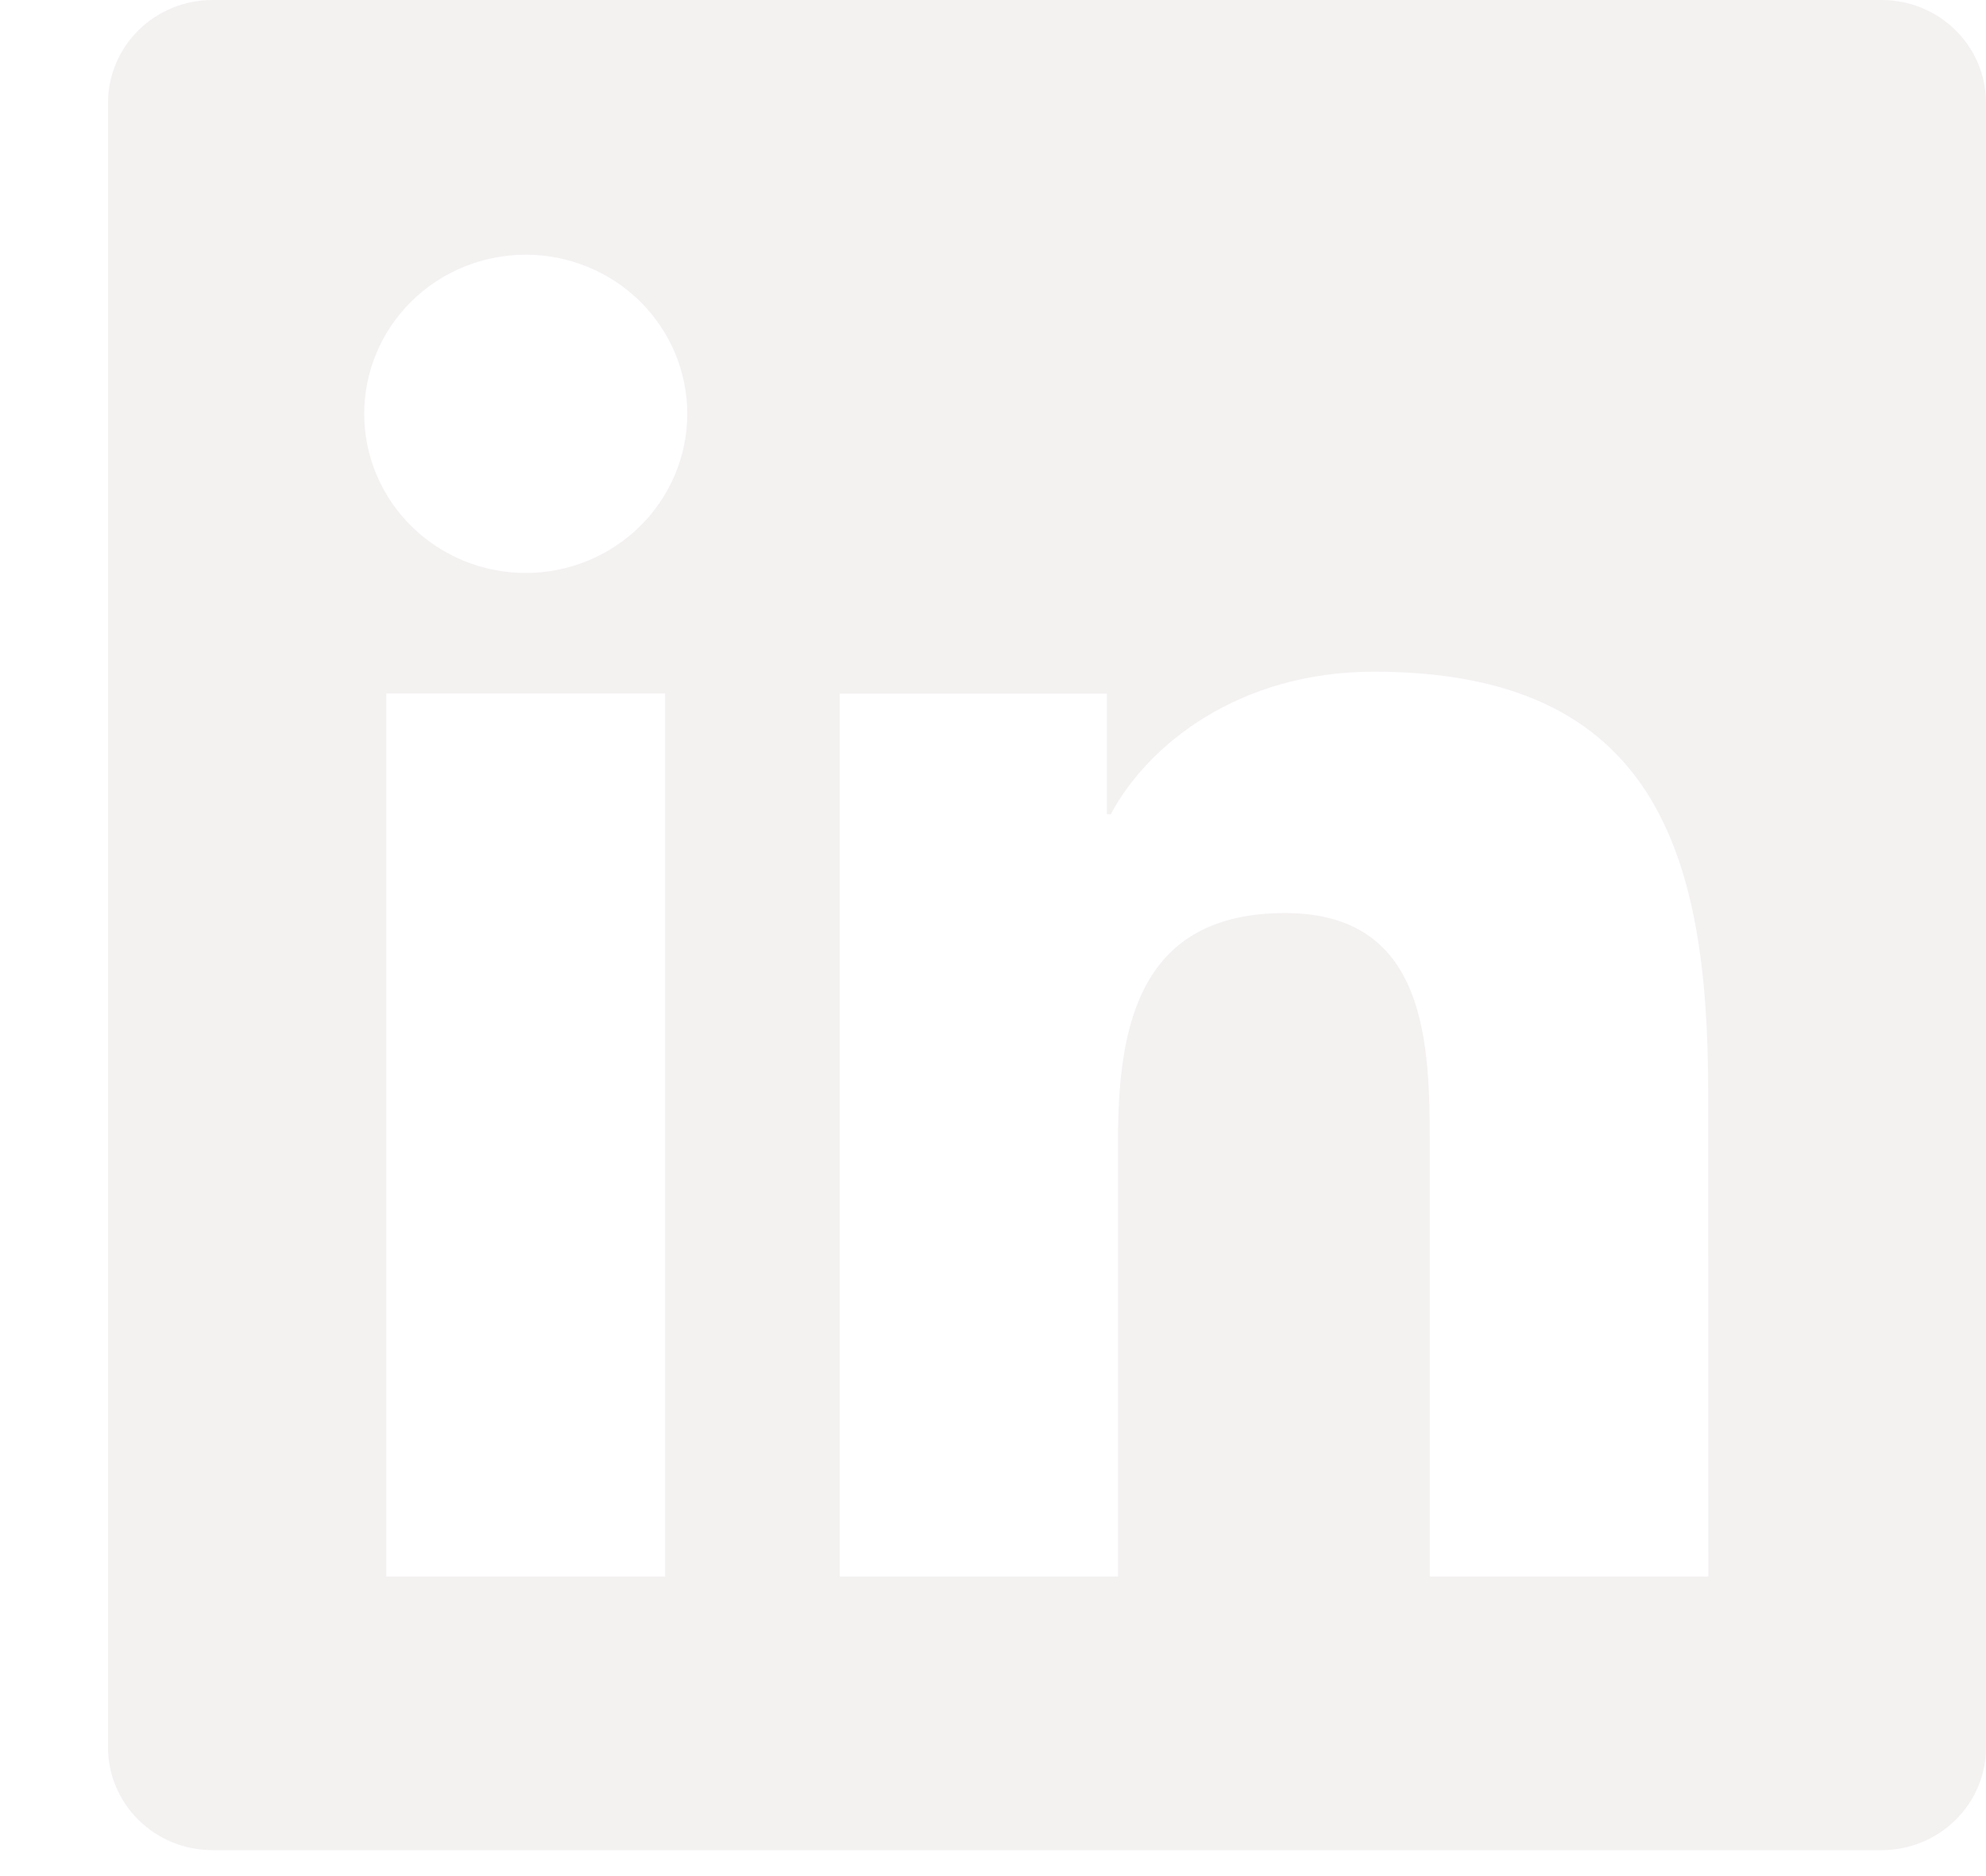
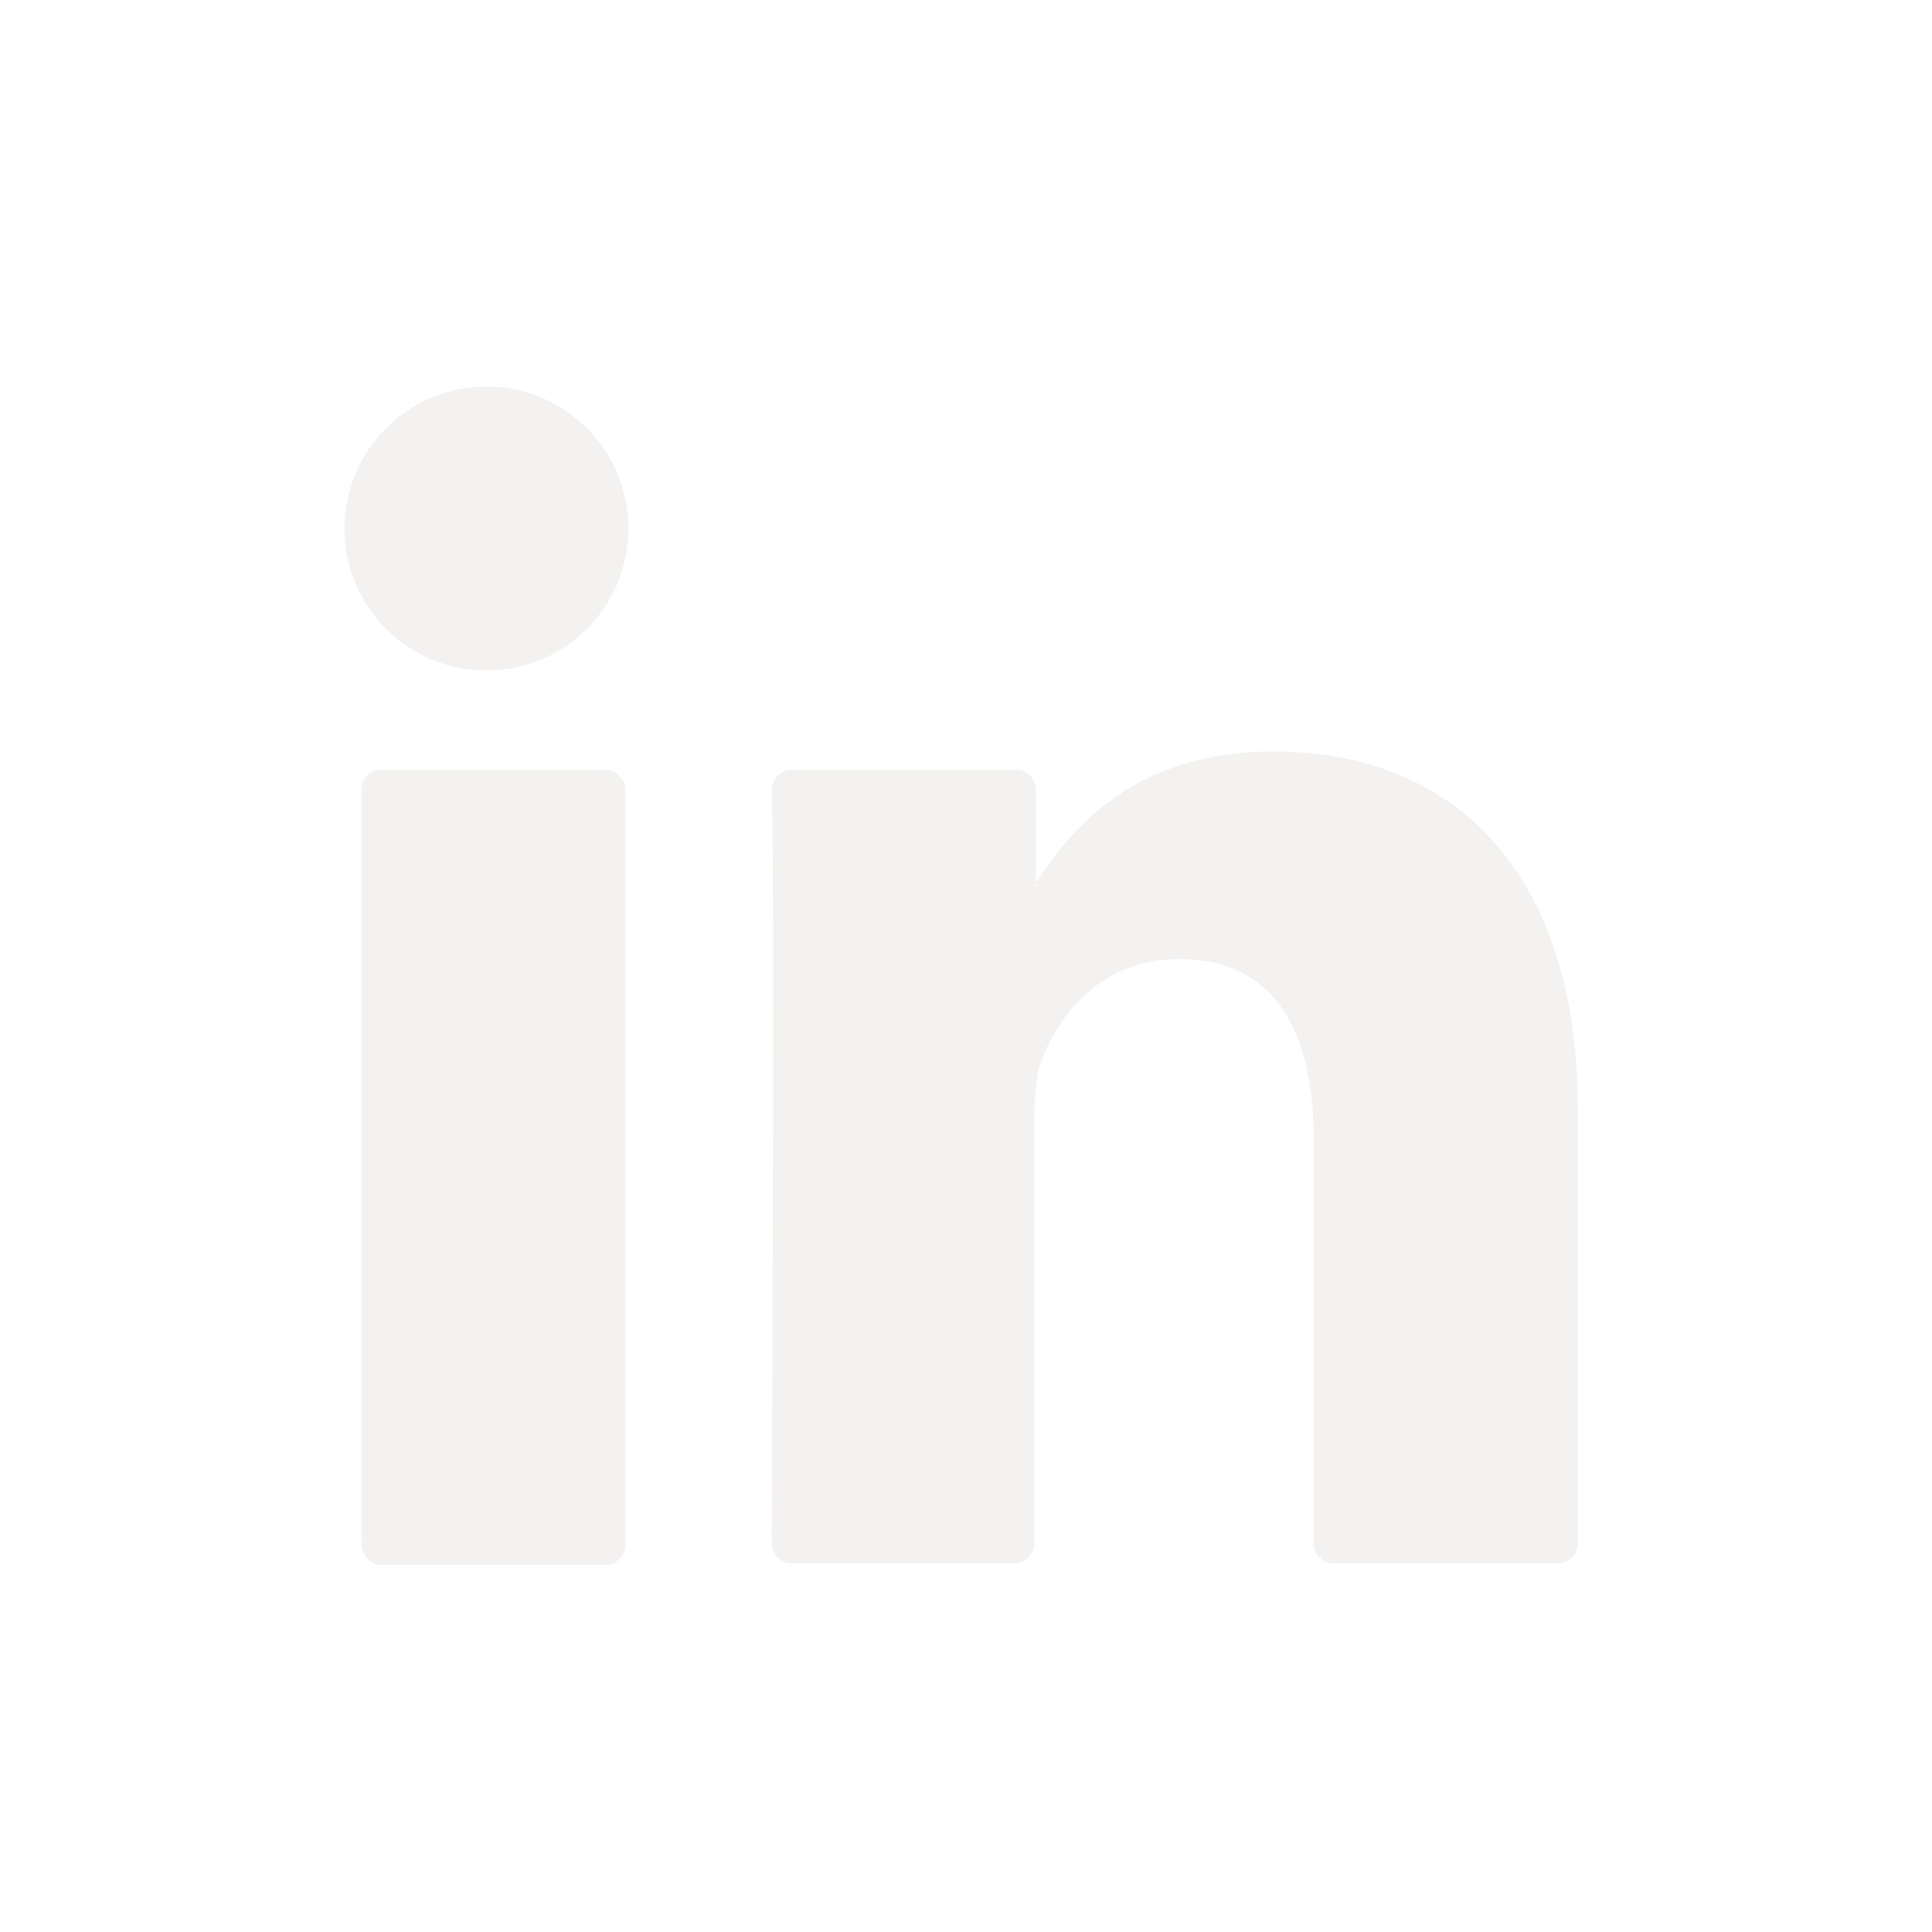
- <svg xmlns="http://www.w3.org/2000/svg" width="18" height="17" viewBox="0 0 18 17" fill="none">
-   <path d="M17.055 0H1.925C1.674 0 1.434 0.098 1.256 0.273C1.079 0.448 0.979 0.685 0.979 0.932V15.841C0.979 16.088 1.079 16.325 1.256 16.499C1.434 16.674 1.674 16.772 1.925 16.772H17.055C17.305 16.772 17.546 16.674 17.723 16.499C17.901 16.325 18 16.088 18 15.841V0.932C18 0.685 17.901 0.448 17.723 0.273C17.546 0.098 17.305 0 17.055 0ZM6.028 14.291H3.501V6.287H6.028V14.291ZM4.765 5.194C4.377 5.194 4.004 5.042 3.73 4.771C3.455 4.501 3.301 4.134 3.301 3.751C3.301 3.369 3.455 3.002 3.73 2.731C4.004 2.461 4.377 2.309 4.765 2.309C5.153 2.309 5.525 2.461 5.8 2.731C6.074 3.002 6.229 3.369 6.229 3.751C6.229 4.134 6.074 4.501 5.8 4.771C5.525 5.042 5.153 5.194 4.765 5.194ZM15.483 14.291H12.959V10.399C12.959 9.471 12.942 8.277 11.647 8.277C10.332 8.277 10.133 9.289 10.133 10.334V14.292H7.611V6.288H10.032V7.382H10.067C10.402 6.753 11.227 6.089 12.453 6.089C15.01 6.089 15.482 7.746 15.482 9.902L15.483 14.291Z" fill="#F4F1F1" />
+ <svg xmlns="http://www.w3.org/2000/svg" width="49" height="49" viewBox="0 0 49 49" fill="none">
+   <path d="M40.015 28.116V39.148C40.015 39.419 39.782 39.652 39.511 39.652H33.821C33.55 39.652 33.318 39.419 33.318 39.148V28.89C33.318 26.181 32.35 24.323 29.912 24.323C28.053 24.323 26.97 25.561 26.466 26.761C26.273 27.187 26.234 27.806 26.234 28.387V39.148C26.234 39.419 26.002 39.652 25.731 39.652H20.079C19.808 39.652 19.576 39.419 19.576 39.148C19.576 36.4 19.653 23.123 19.576 20.026C19.576 19.755 19.808 19.523 20.079 19.523H25.77C26.041 19.523 26.273 19.755 26.273 20.026V22.387C26.273 22.426 26.234 22.426 26.234 22.465H26.273V22.387C27.163 21.032 28.75 19.058 32.312 19.058C36.724 19.058 40.015 21.961 40.015 28.116ZM9.666 39.69H15.357C15.628 39.69 15.86 39.458 15.86 39.187V20.026C15.86 19.755 15.628 19.523 15.357 19.523H9.666C9.395 19.523 9.163 19.755 9.163 20.026V39.187C9.202 39.458 9.395 39.69 9.666 39.69Z" fill="#F4F1F1" />
+   <path d="M12.337 17.006C14.325 17.006 15.937 15.395 15.937 13.406C15.937 11.418 14.325 9.806 12.337 9.806C10.349 9.806 8.737 11.418 8.737 13.406C8.737 15.395 10.349 17.006 12.337 17.006Z" fill="#F4F1F1" />
</svg>
